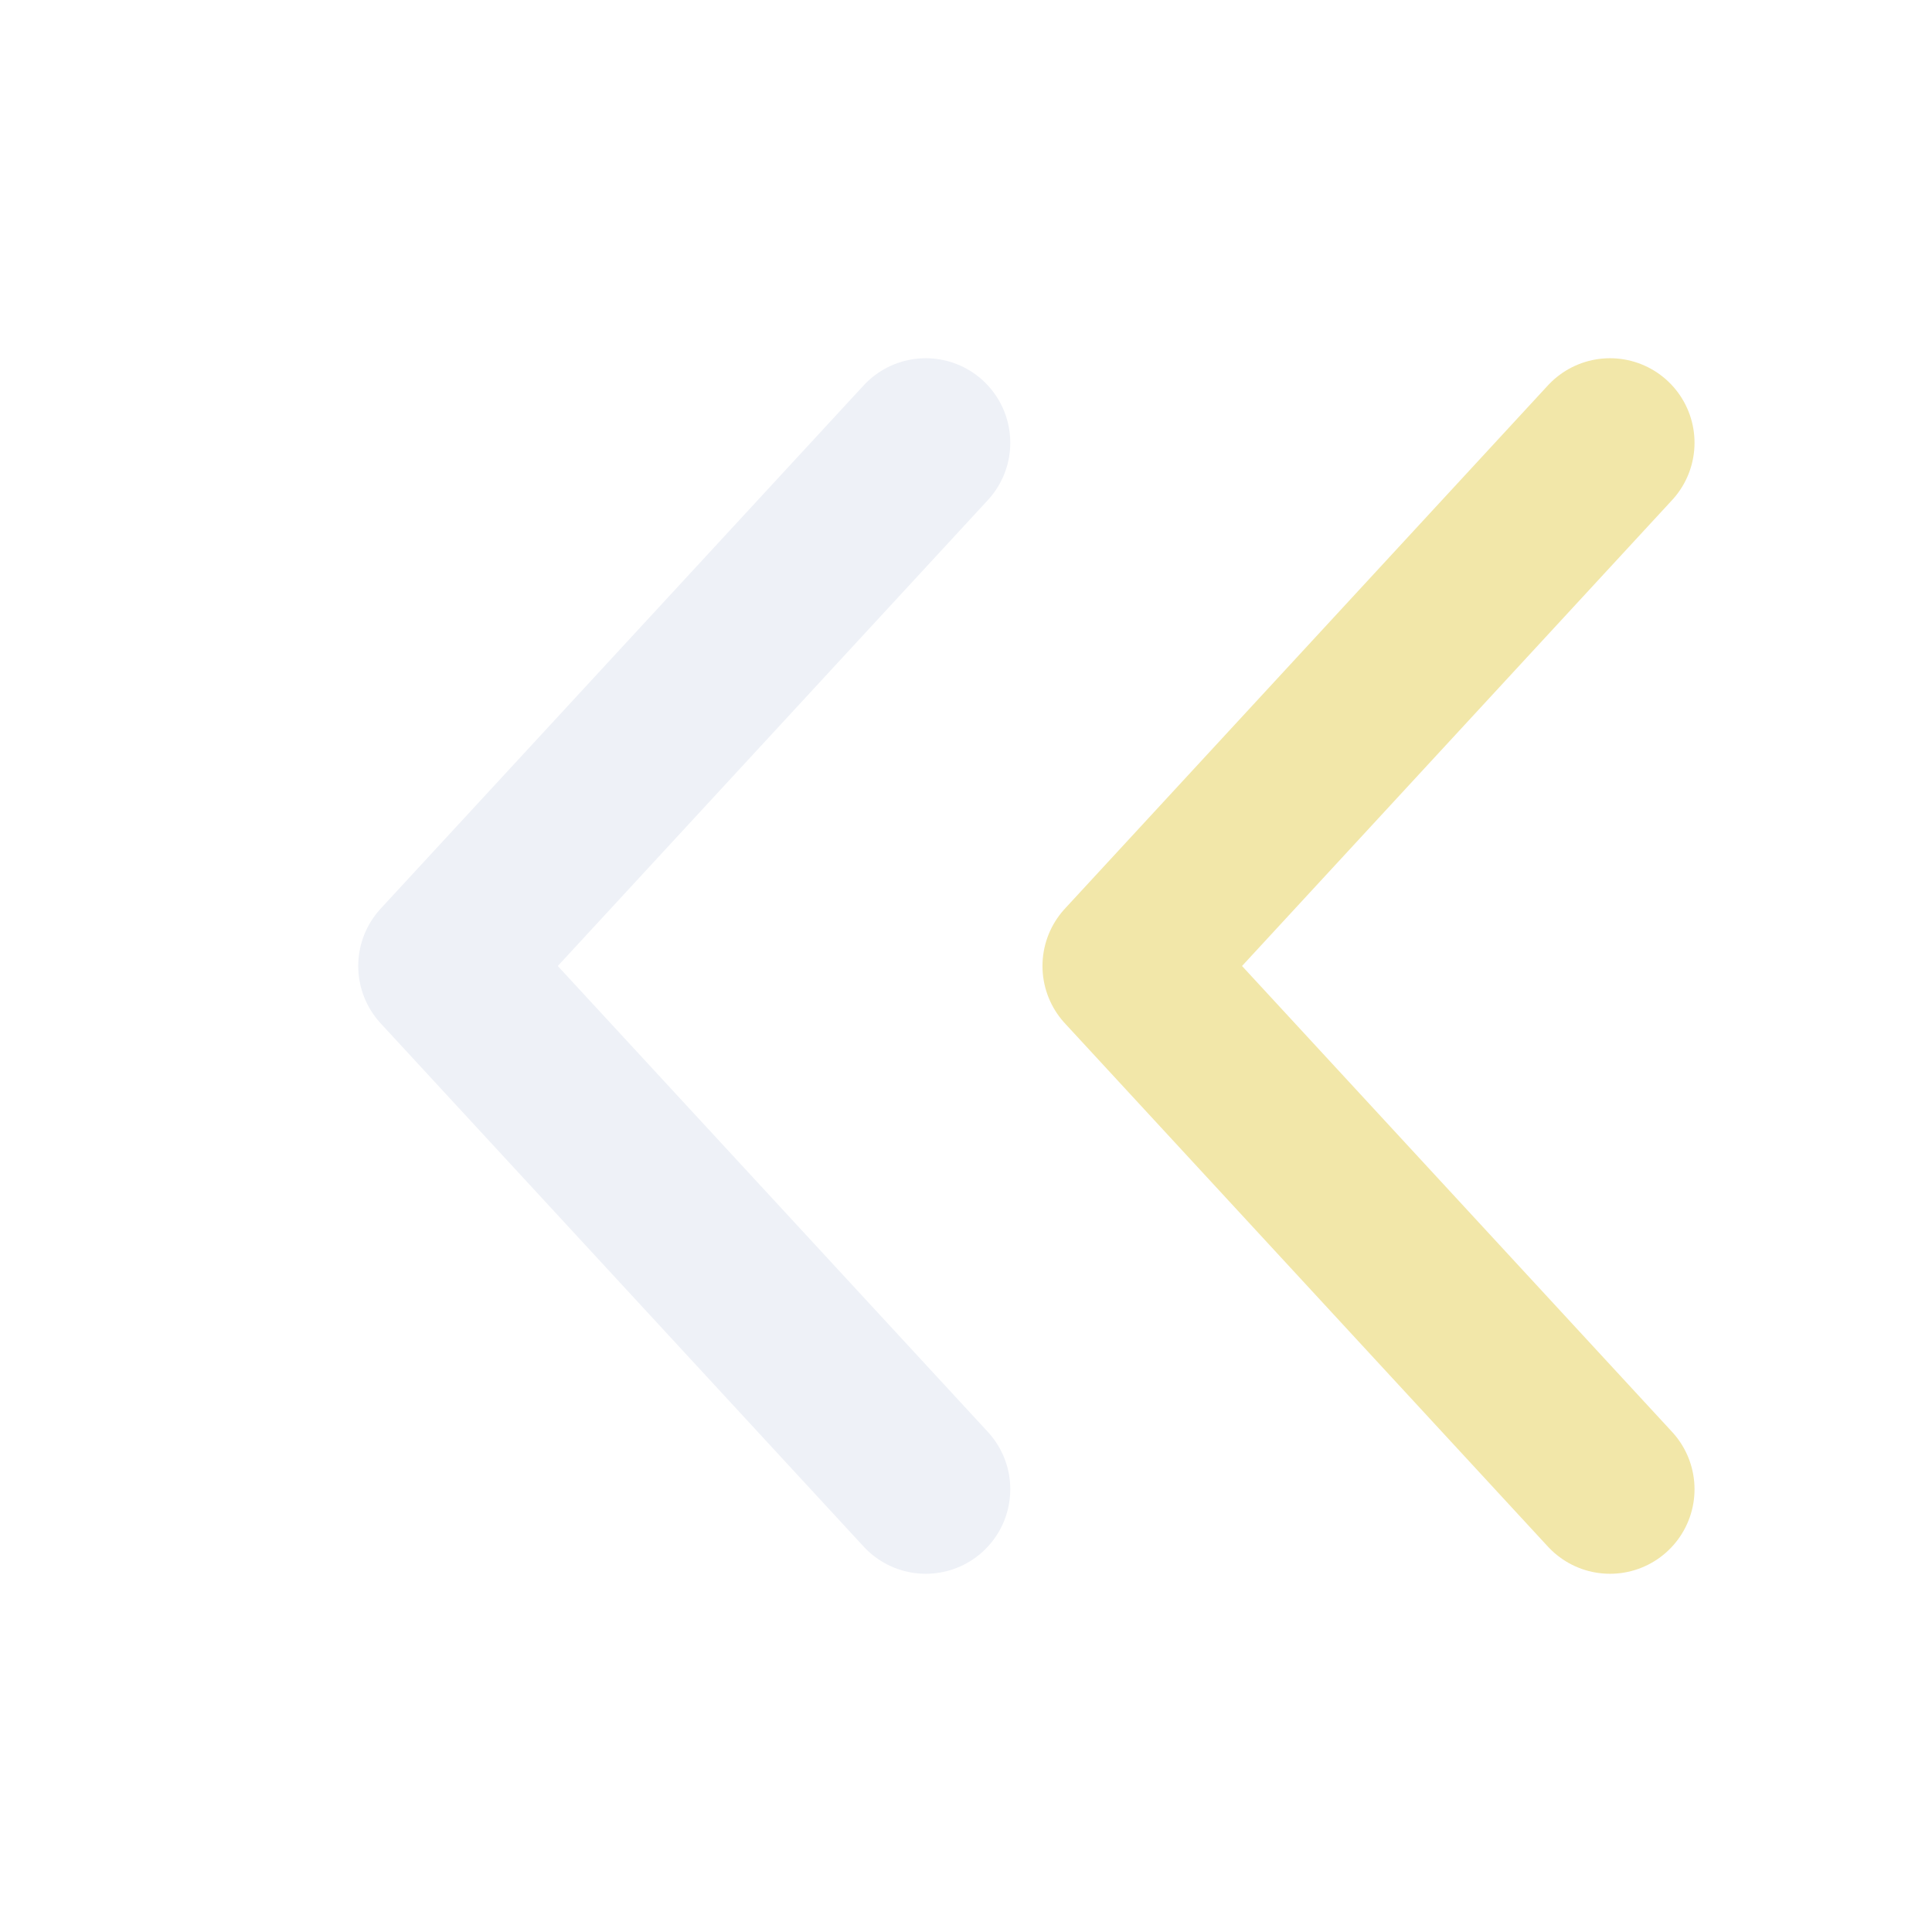
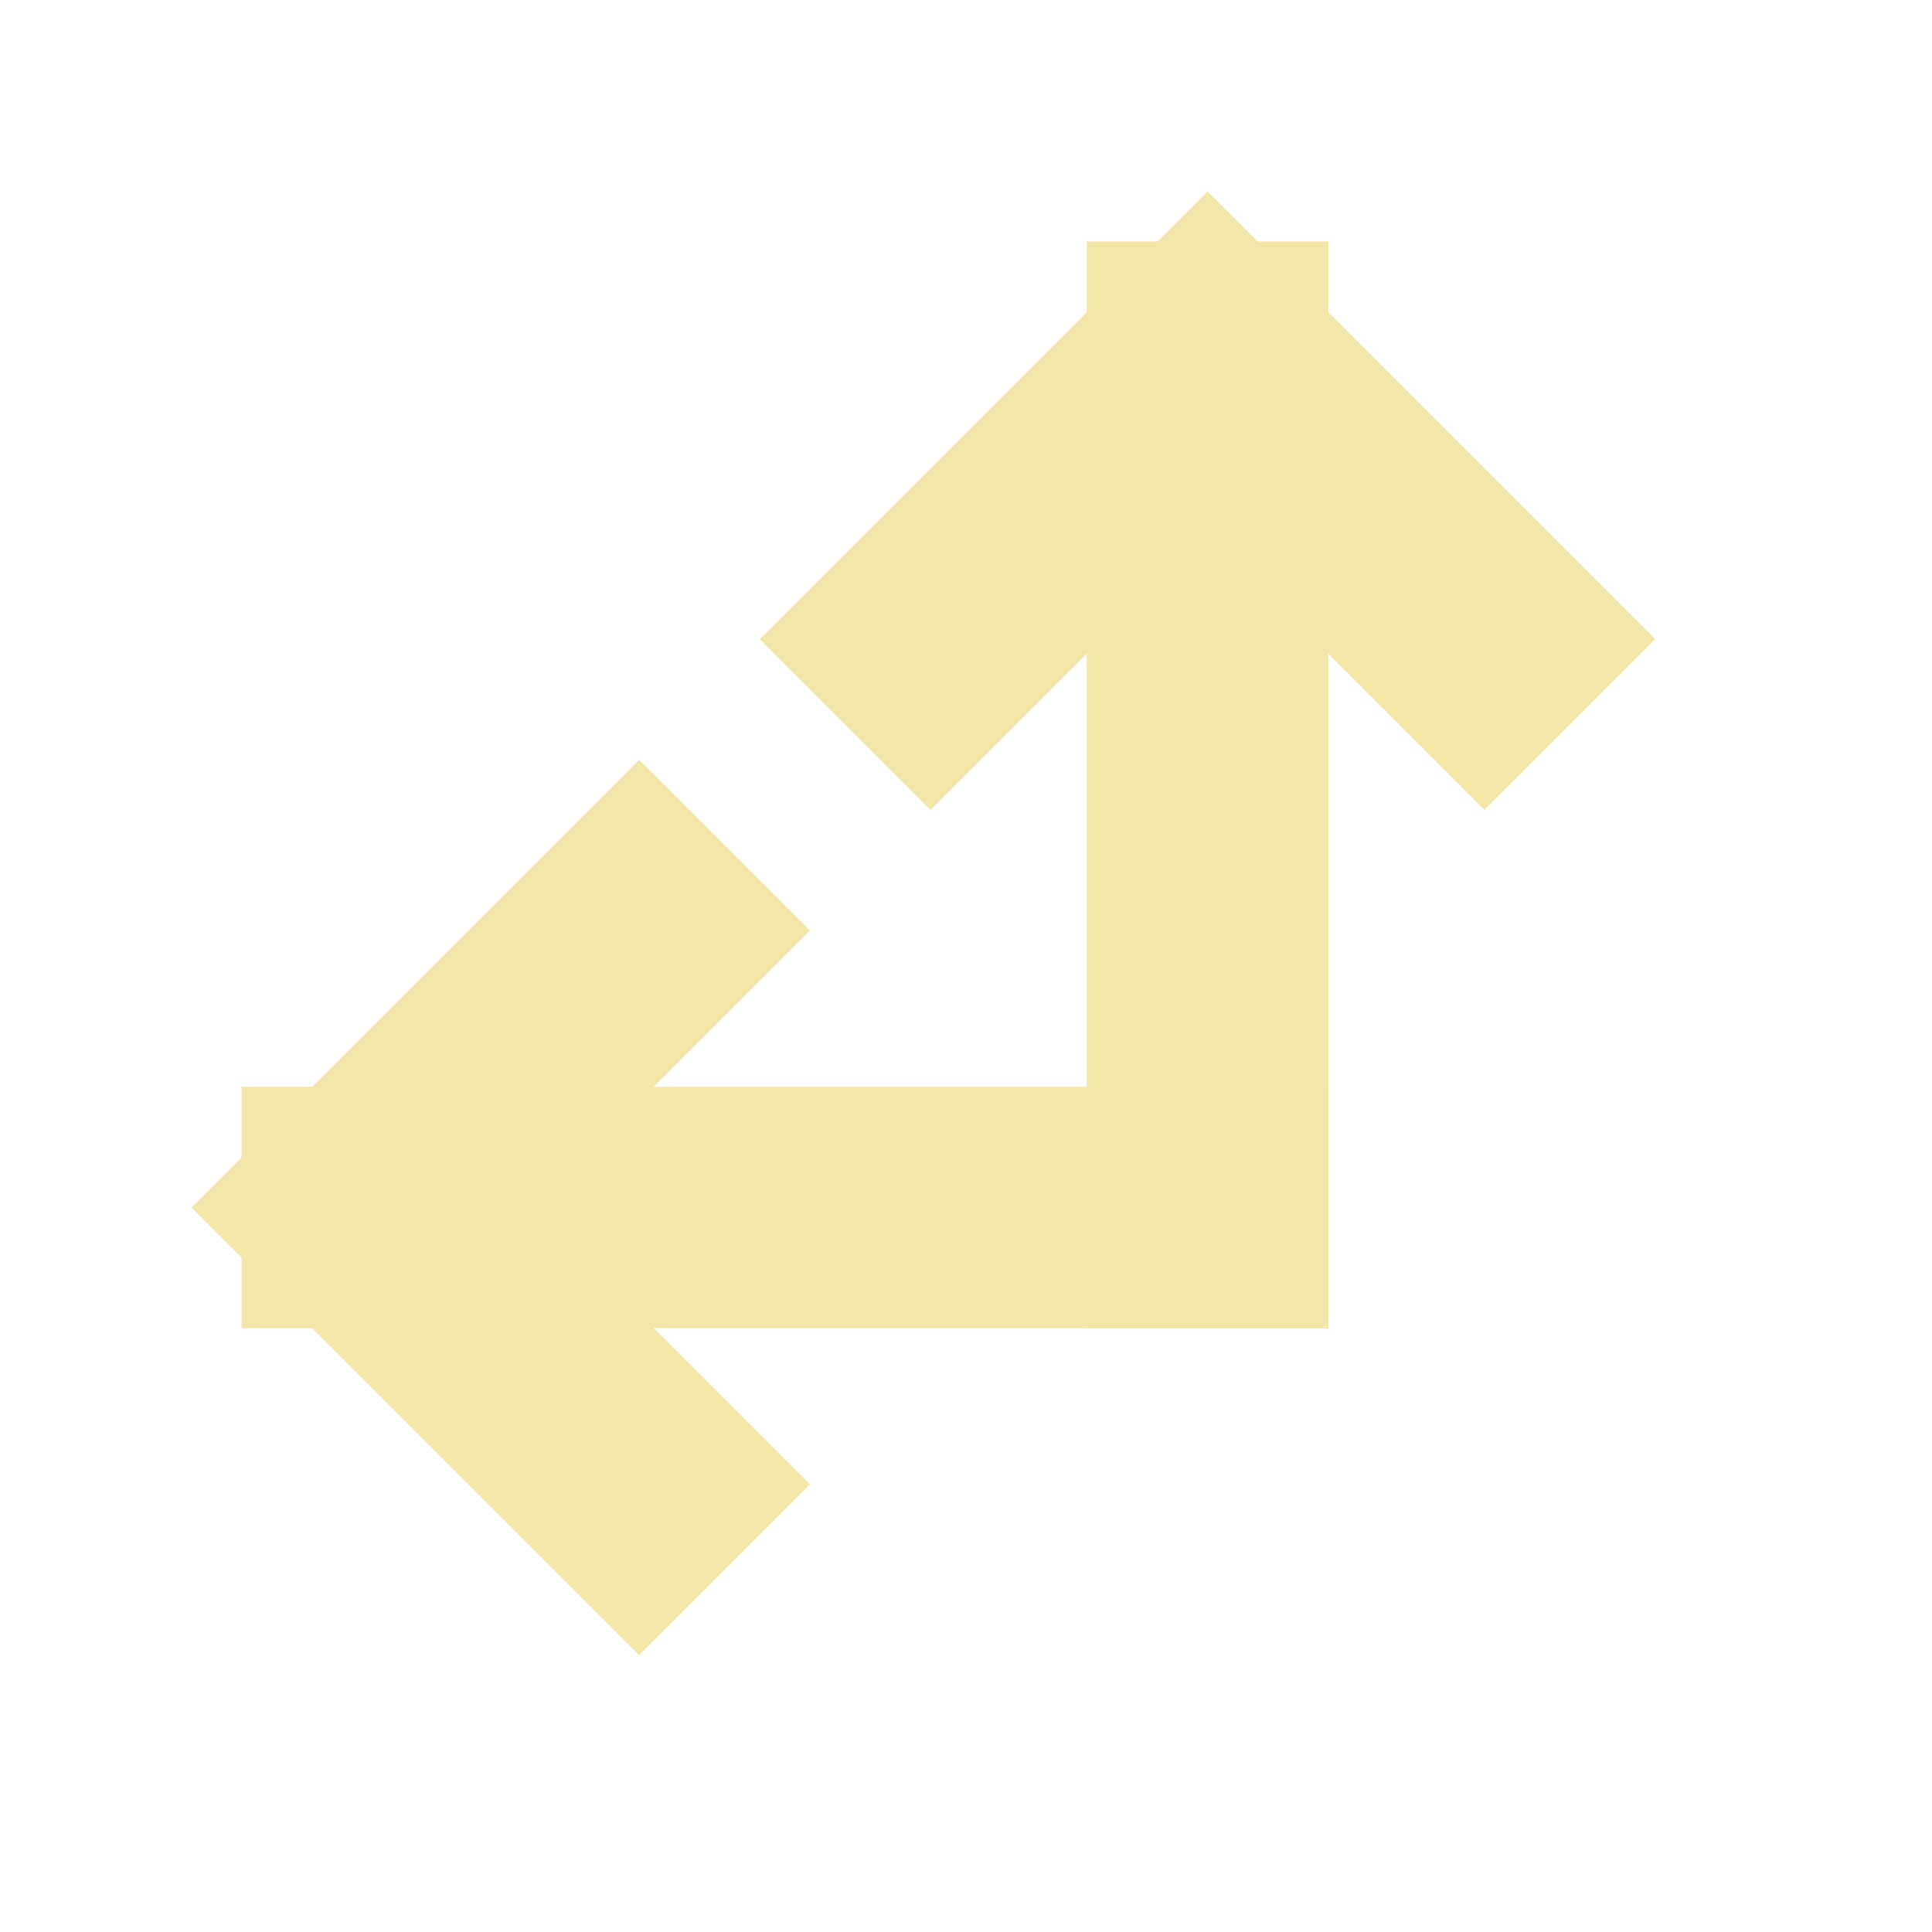
- <svg xmlns="http://www.w3.org/2000/svg" viewBox="0 0 24 24" fill="none" role="img" aria-label="Backshift">
-   <path d="M11.5 5.5 5.5 12l6 6.5" stroke="#EEF1F7" stroke-width="2.1" stroke-linecap="round" stroke-linejoin="round" />
-   <path d="M20 5.5 14 12l6 6.5" stroke="#F2E7A9" stroke-width="2.1" stroke-linecap="round" stroke-linejoin="round" />
+ <svg xmlns="http://www.w3.org/2000/svg" viewBox="0 0 64 64" fill="none" role="img" aria-label="Backshift">
+   <path d="M40 40V12" stroke="#F2E7A9" stroke-width="8" stroke-linecap="square" />
+   <path d="M40 40H12" stroke="#F2E7A9" stroke-width="8" stroke-linecap="square" />
+   <path d="M28 24 40 12 52 24" stroke="#F2E7A9" stroke-width="8" stroke-linejoin="miter" />
+   <path d="M24 28 12 40 24 52" stroke="#F2E7A9" stroke-width="8" stroke-linejoin="miter" />
</svg>
